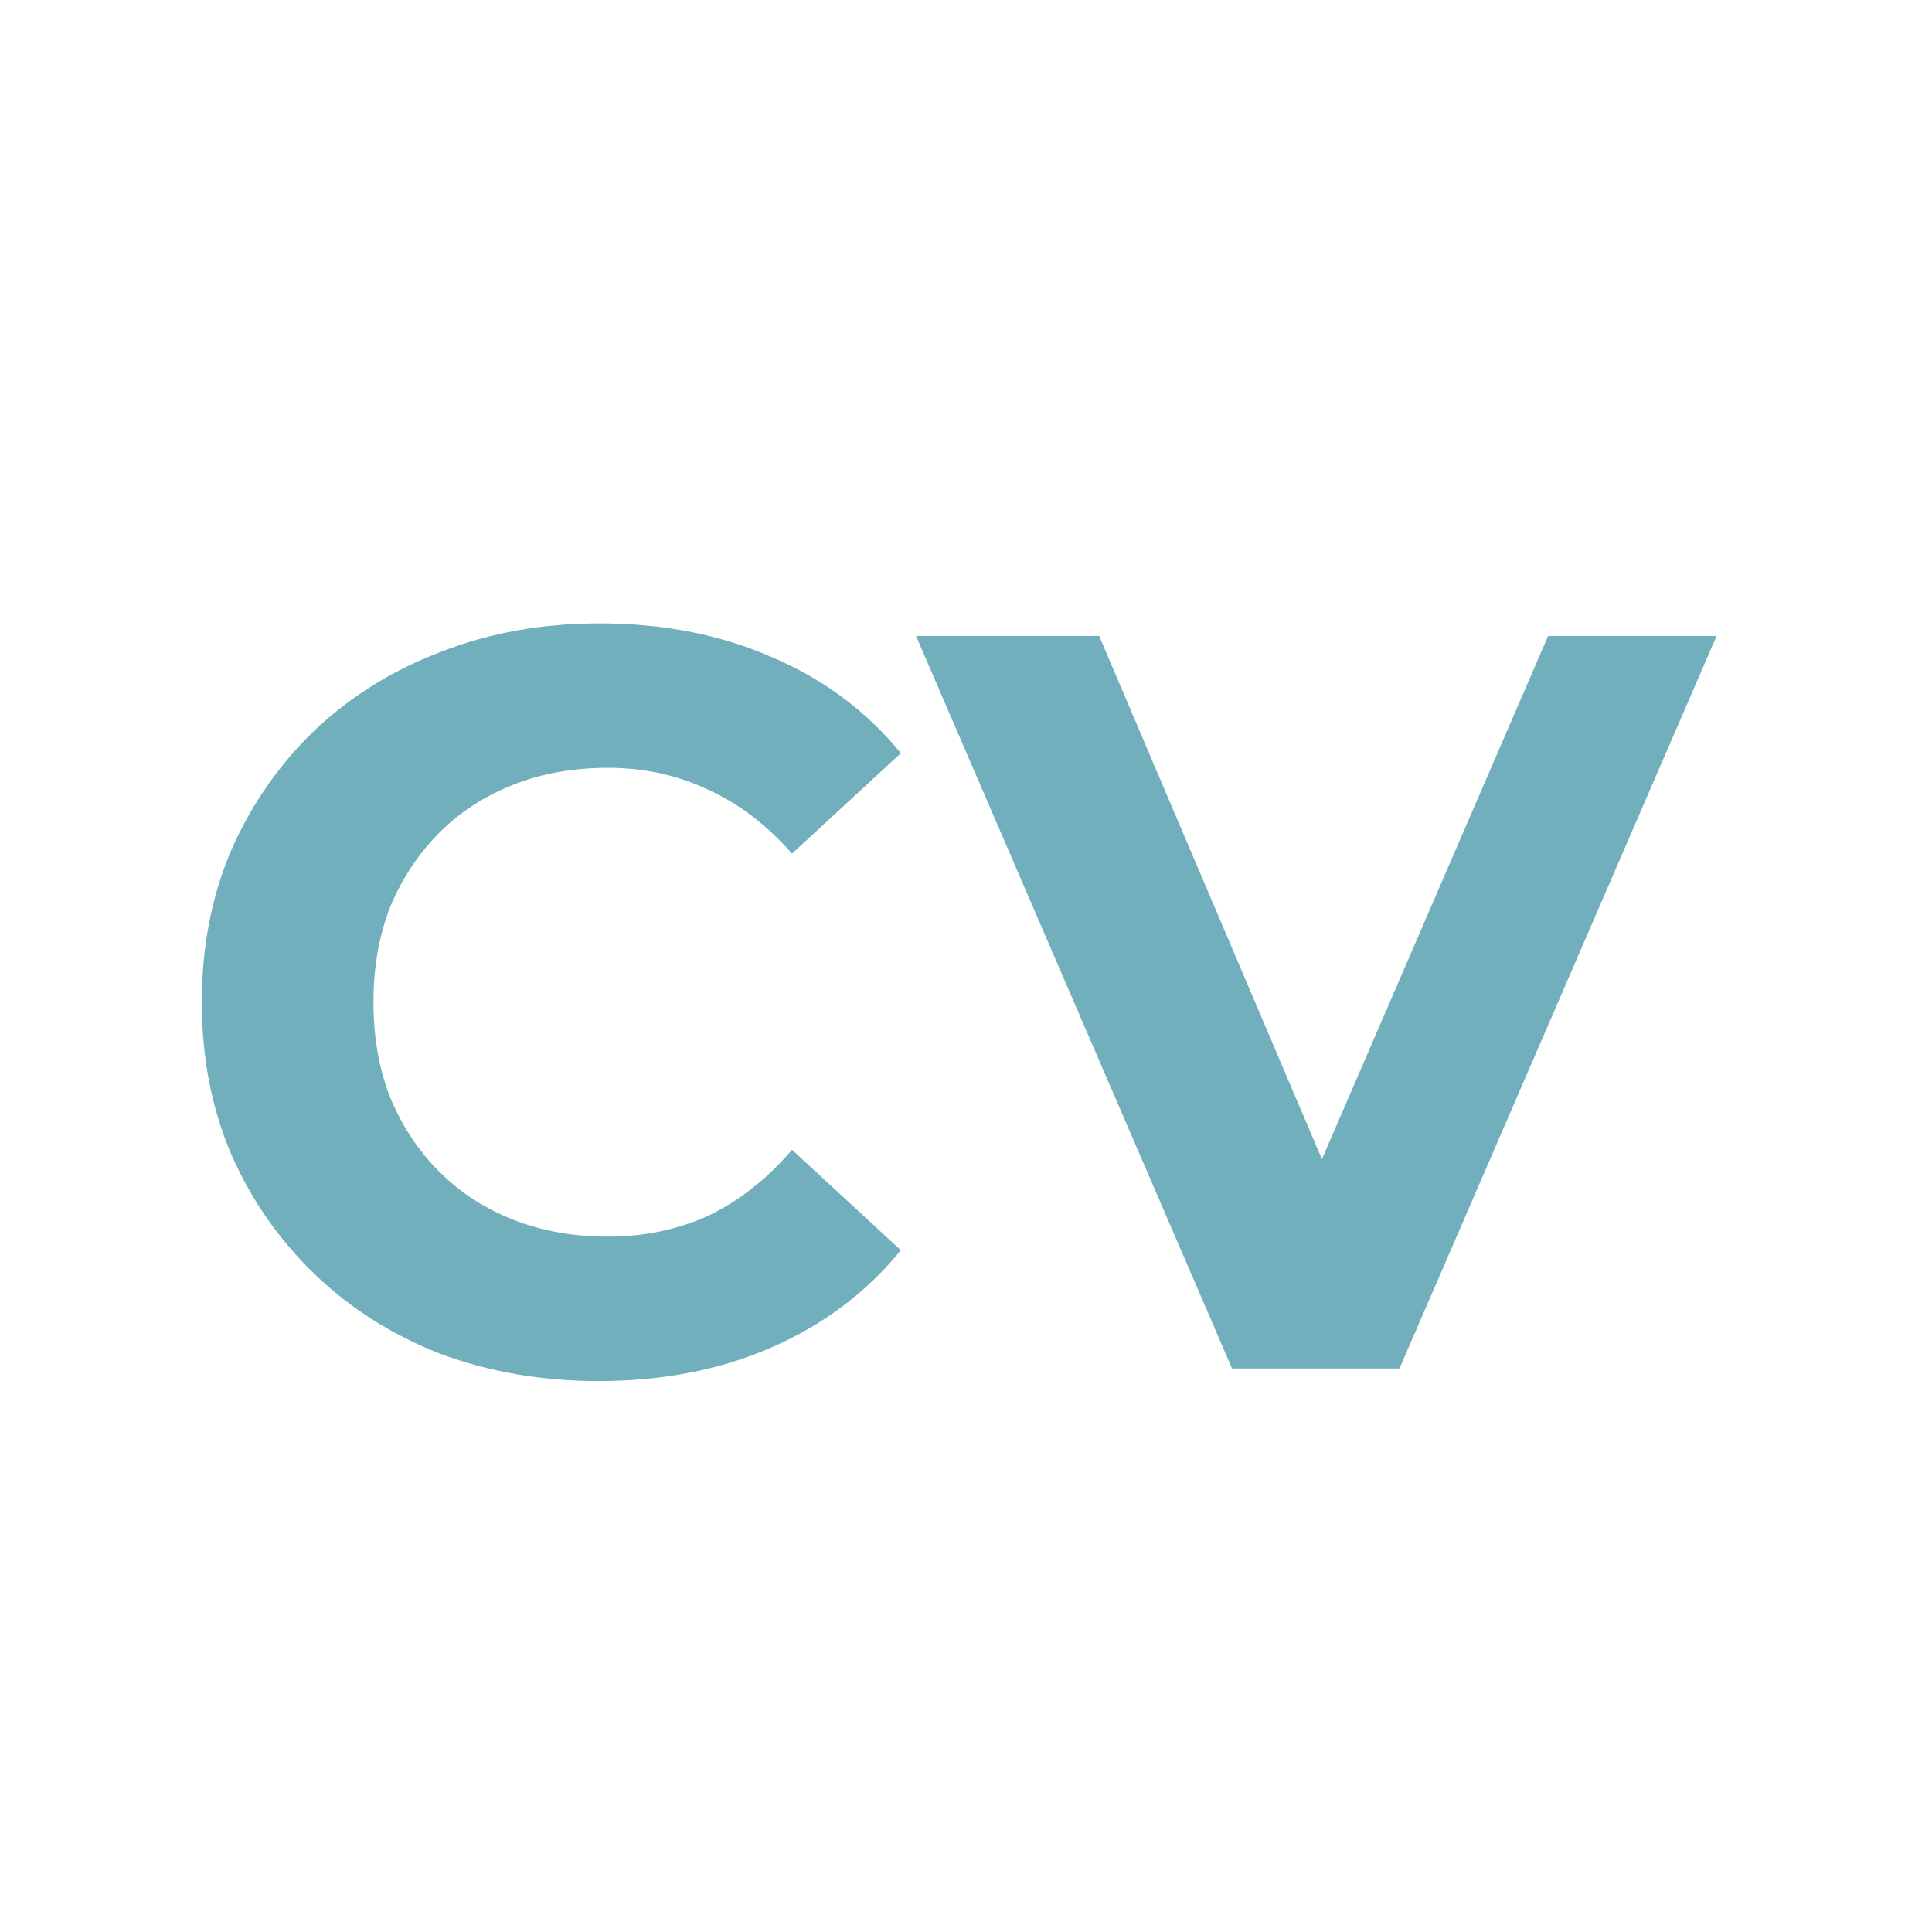
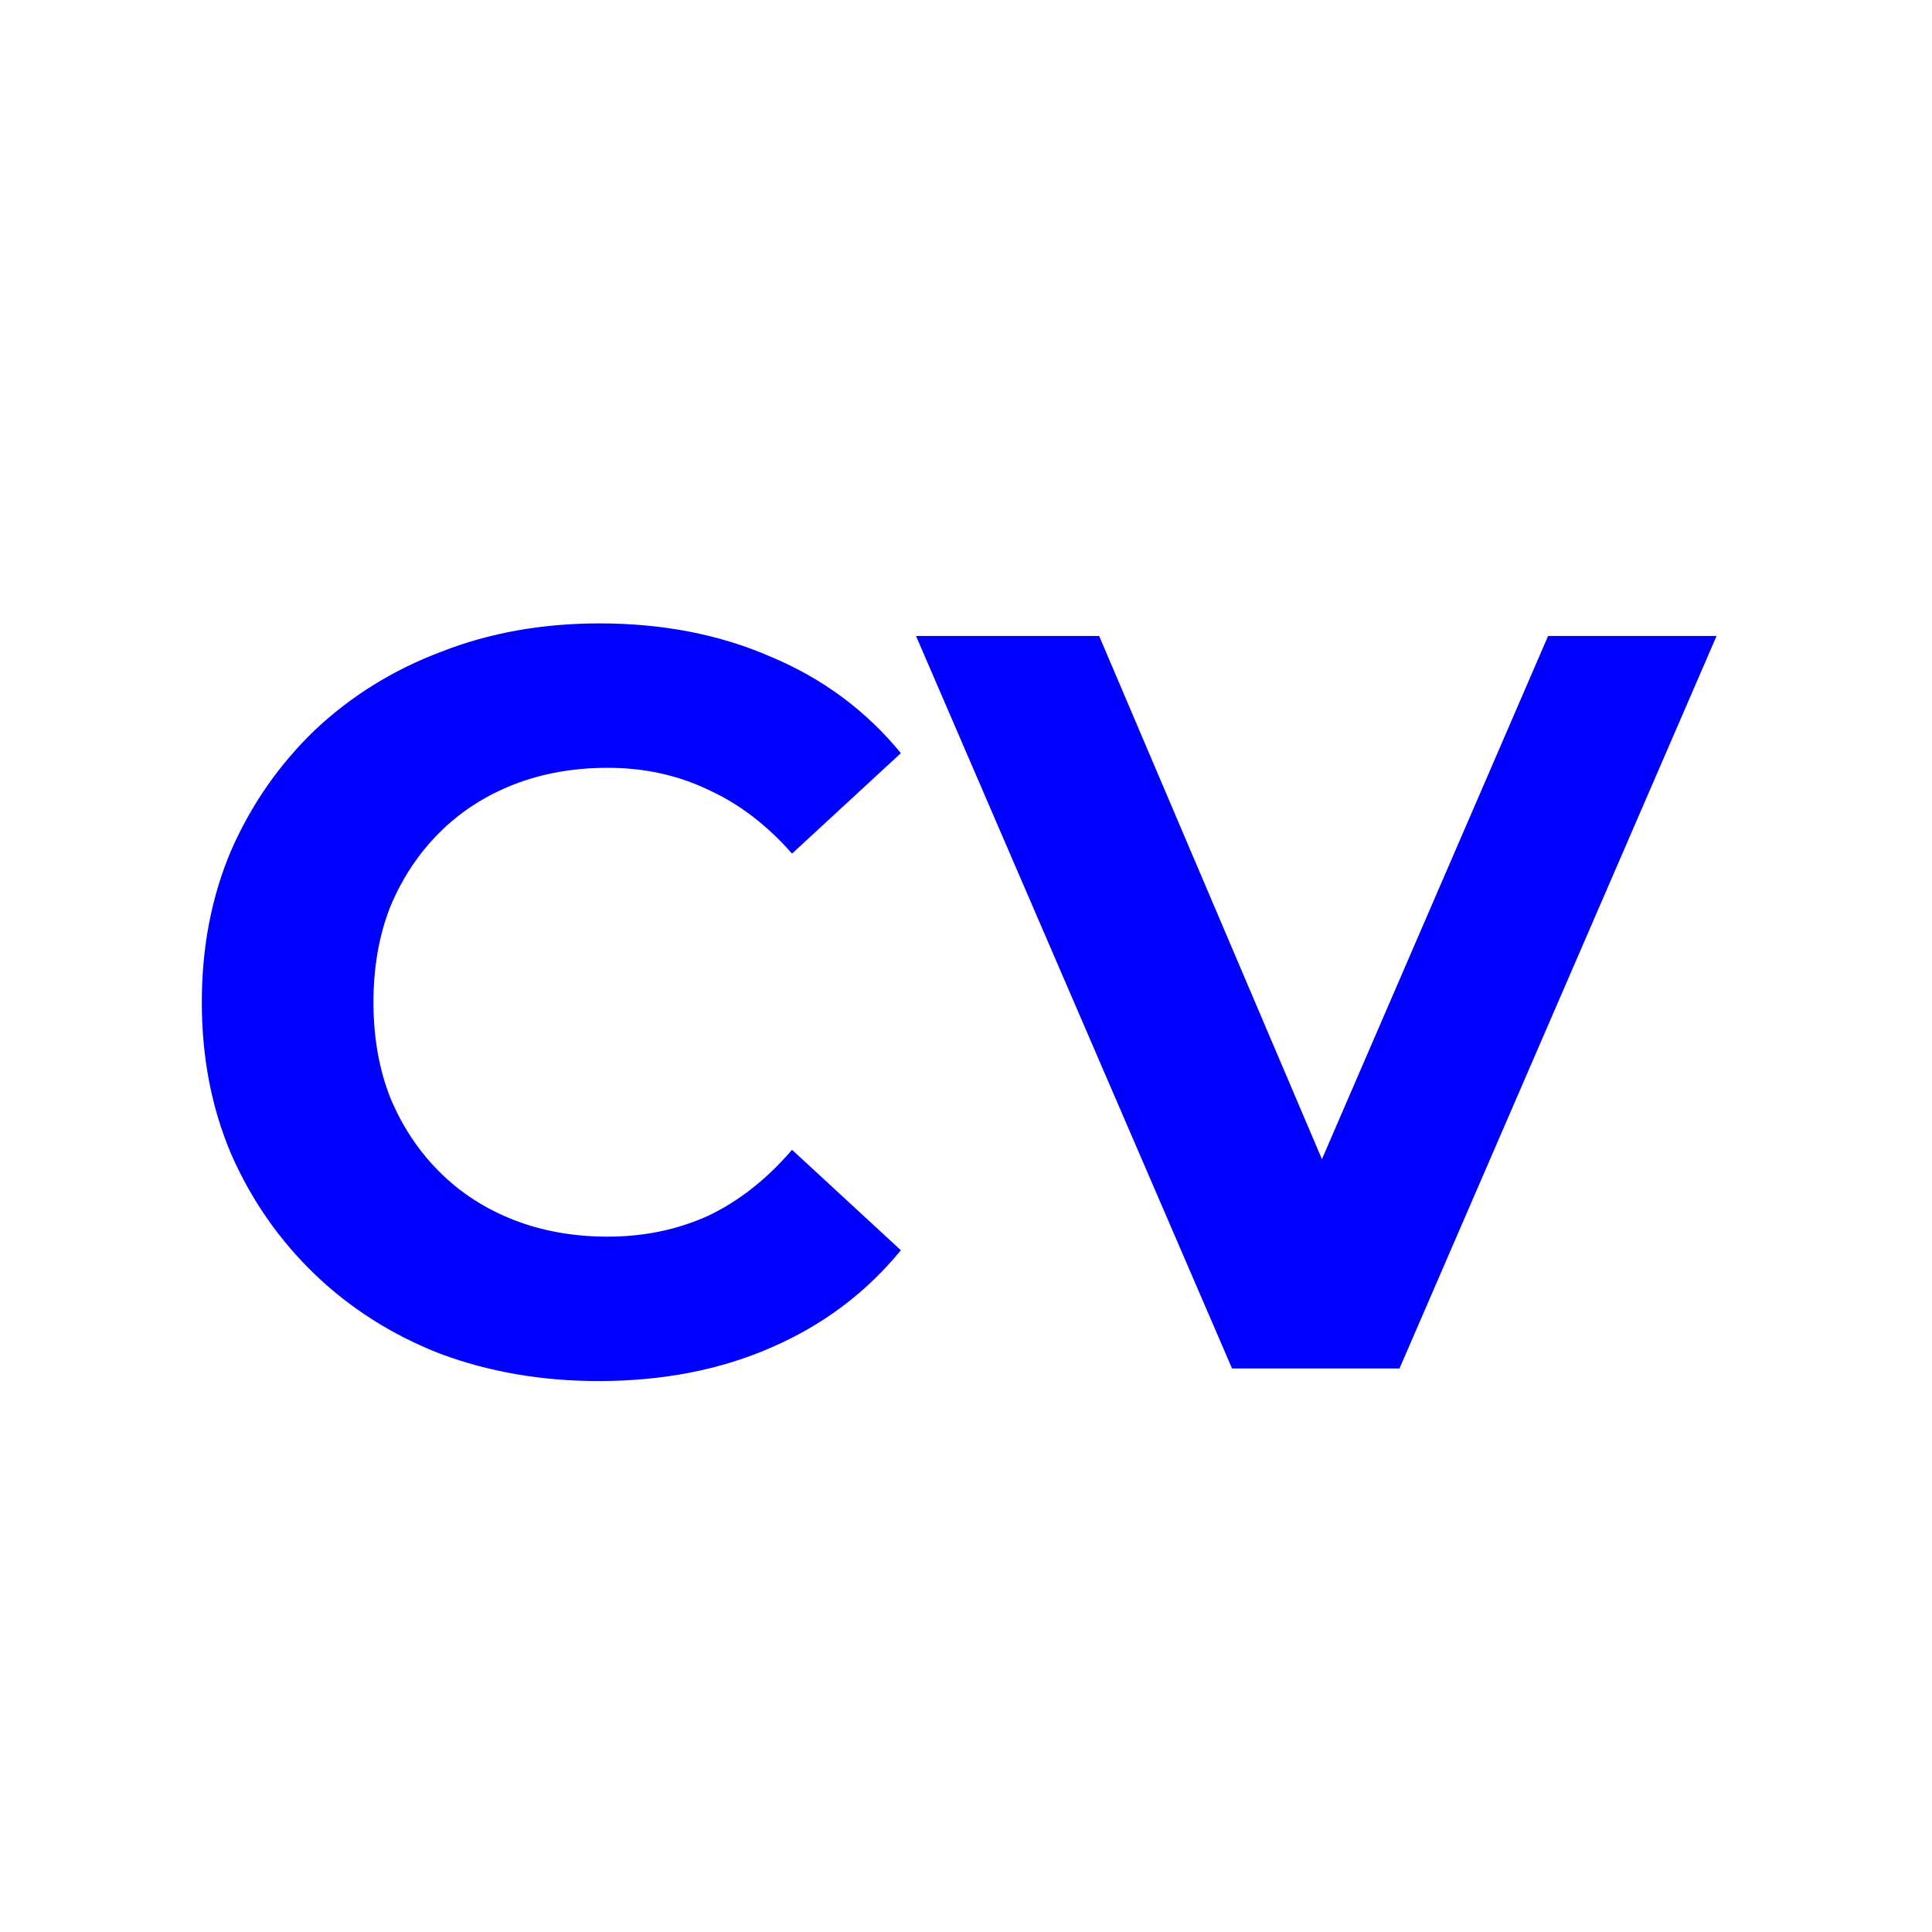
- <svg xmlns="http://www.w3.org/2000/svg" width="24" height="24" viewBox="0 0 24 24" fill="none">
-   <path d="M7.434 17.156C6.732 17.156 6.078 17.043 5.471 16.818C4.873 16.584 4.353 16.255 3.911 15.83C3.469 15.405 3.122 14.907 2.871 14.335C2.628 13.763 2.507 13.135 2.507 12.45C2.507 11.765 2.628 11.137 2.871 10.565C3.122 9.993 3.469 9.495 3.911 9.07C4.362 8.645 4.886 8.32 5.484 8.095C6.082 7.861 6.736 7.744 7.447 7.744C8.236 7.744 8.946 7.883 9.579 8.16C10.22 8.429 10.758 8.827 11.191 9.356L9.839 10.604C9.527 10.249 9.18 9.984 8.799 9.811C8.418 9.629 8.002 9.538 7.551 9.538C7.126 9.538 6.736 9.607 6.381 9.746C6.026 9.885 5.718 10.084 5.458 10.344C5.198 10.604 4.994 10.912 4.847 11.267C4.708 11.622 4.639 12.017 4.639 12.45C4.639 12.883 4.708 13.278 4.847 13.633C4.994 13.988 5.198 14.296 5.458 14.556C5.718 14.816 6.026 15.015 6.381 15.154C6.736 15.293 7.126 15.362 7.551 15.362C8.002 15.362 8.418 15.275 8.799 15.102C9.18 14.92 9.527 14.647 9.839 14.283L11.191 15.531C10.758 16.06 10.22 16.463 9.579 16.74C8.946 17.017 8.231 17.156 7.434 17.156ZM15.305 17L11.379 7.9H13.654L17.086 15.96H15.747L19.231 7.9H21.324L17.385 17H15.305Z" fill="#71AFBD" />
+ <svg xmlns="http://www.w3.org/2000/svg" width="24" height="24" viewBox="0 0 24 24" fill="#0000ff">
+   <path d="M7.434 17.156C6.732 17.156 6.078 17.043 5.471 16.818C4.873 16.584 4.353 16.255 3.911 15.83C3.469 15.405 3.122 14.907 2.871 14.335C2.628 13.763 2.507 13.135 2.507 12.45C2.507 11.765 2.628 11.137 2.871 10.565C3.122 9.993 3.469 9.495 3.911 9.07C4.362 8.645 4.886 8.32 5.484 8.095C6.082 7.861 6.736 7.744 7.447 7.744C8.236 7.744 8.946 7.883 9.579 8.16C10.22 8.429 10.758 8.827 11.191 9.356L9.839 10.604C9.527 10.249 9.18 9.984 8.799 9.811C8.418 9.629 8.002 9.538 7.551 9.538C7.126 9.538 6.736 9.607 6.381 9.746C6.026 9.885 5.718 10.084 5.458 10.344C5.198 10.604 4.994 10.912 4.847 11.267C4.708 11.622 4.639 12.017 4.639 12.45C4.639 12.883 4.708 13.278 4.847 13.633C4.994 13.988 5.198 14.296 5.458 14.556C5.718 14.816 6.026 15.015 6.381 15.154C6.736 15.293 7.126 15.362 7.551 15.362C8.002 15.362 8.418 15.275 8.799 15.102C9.18 14.92 9.527 14.647 9.839 14.283L11.191 15.531C10.758 16.06 10.22 16.463 9.579 16.74C8.946 17.017 8.231 17.156 7.434 17.156ZM15.305 17L11.379 7.9H13.654L17.086 15.96H15.747L19.231 7.9H21.324L17.385 17H15.305Z" fill="#0000ff" />
</svg>
